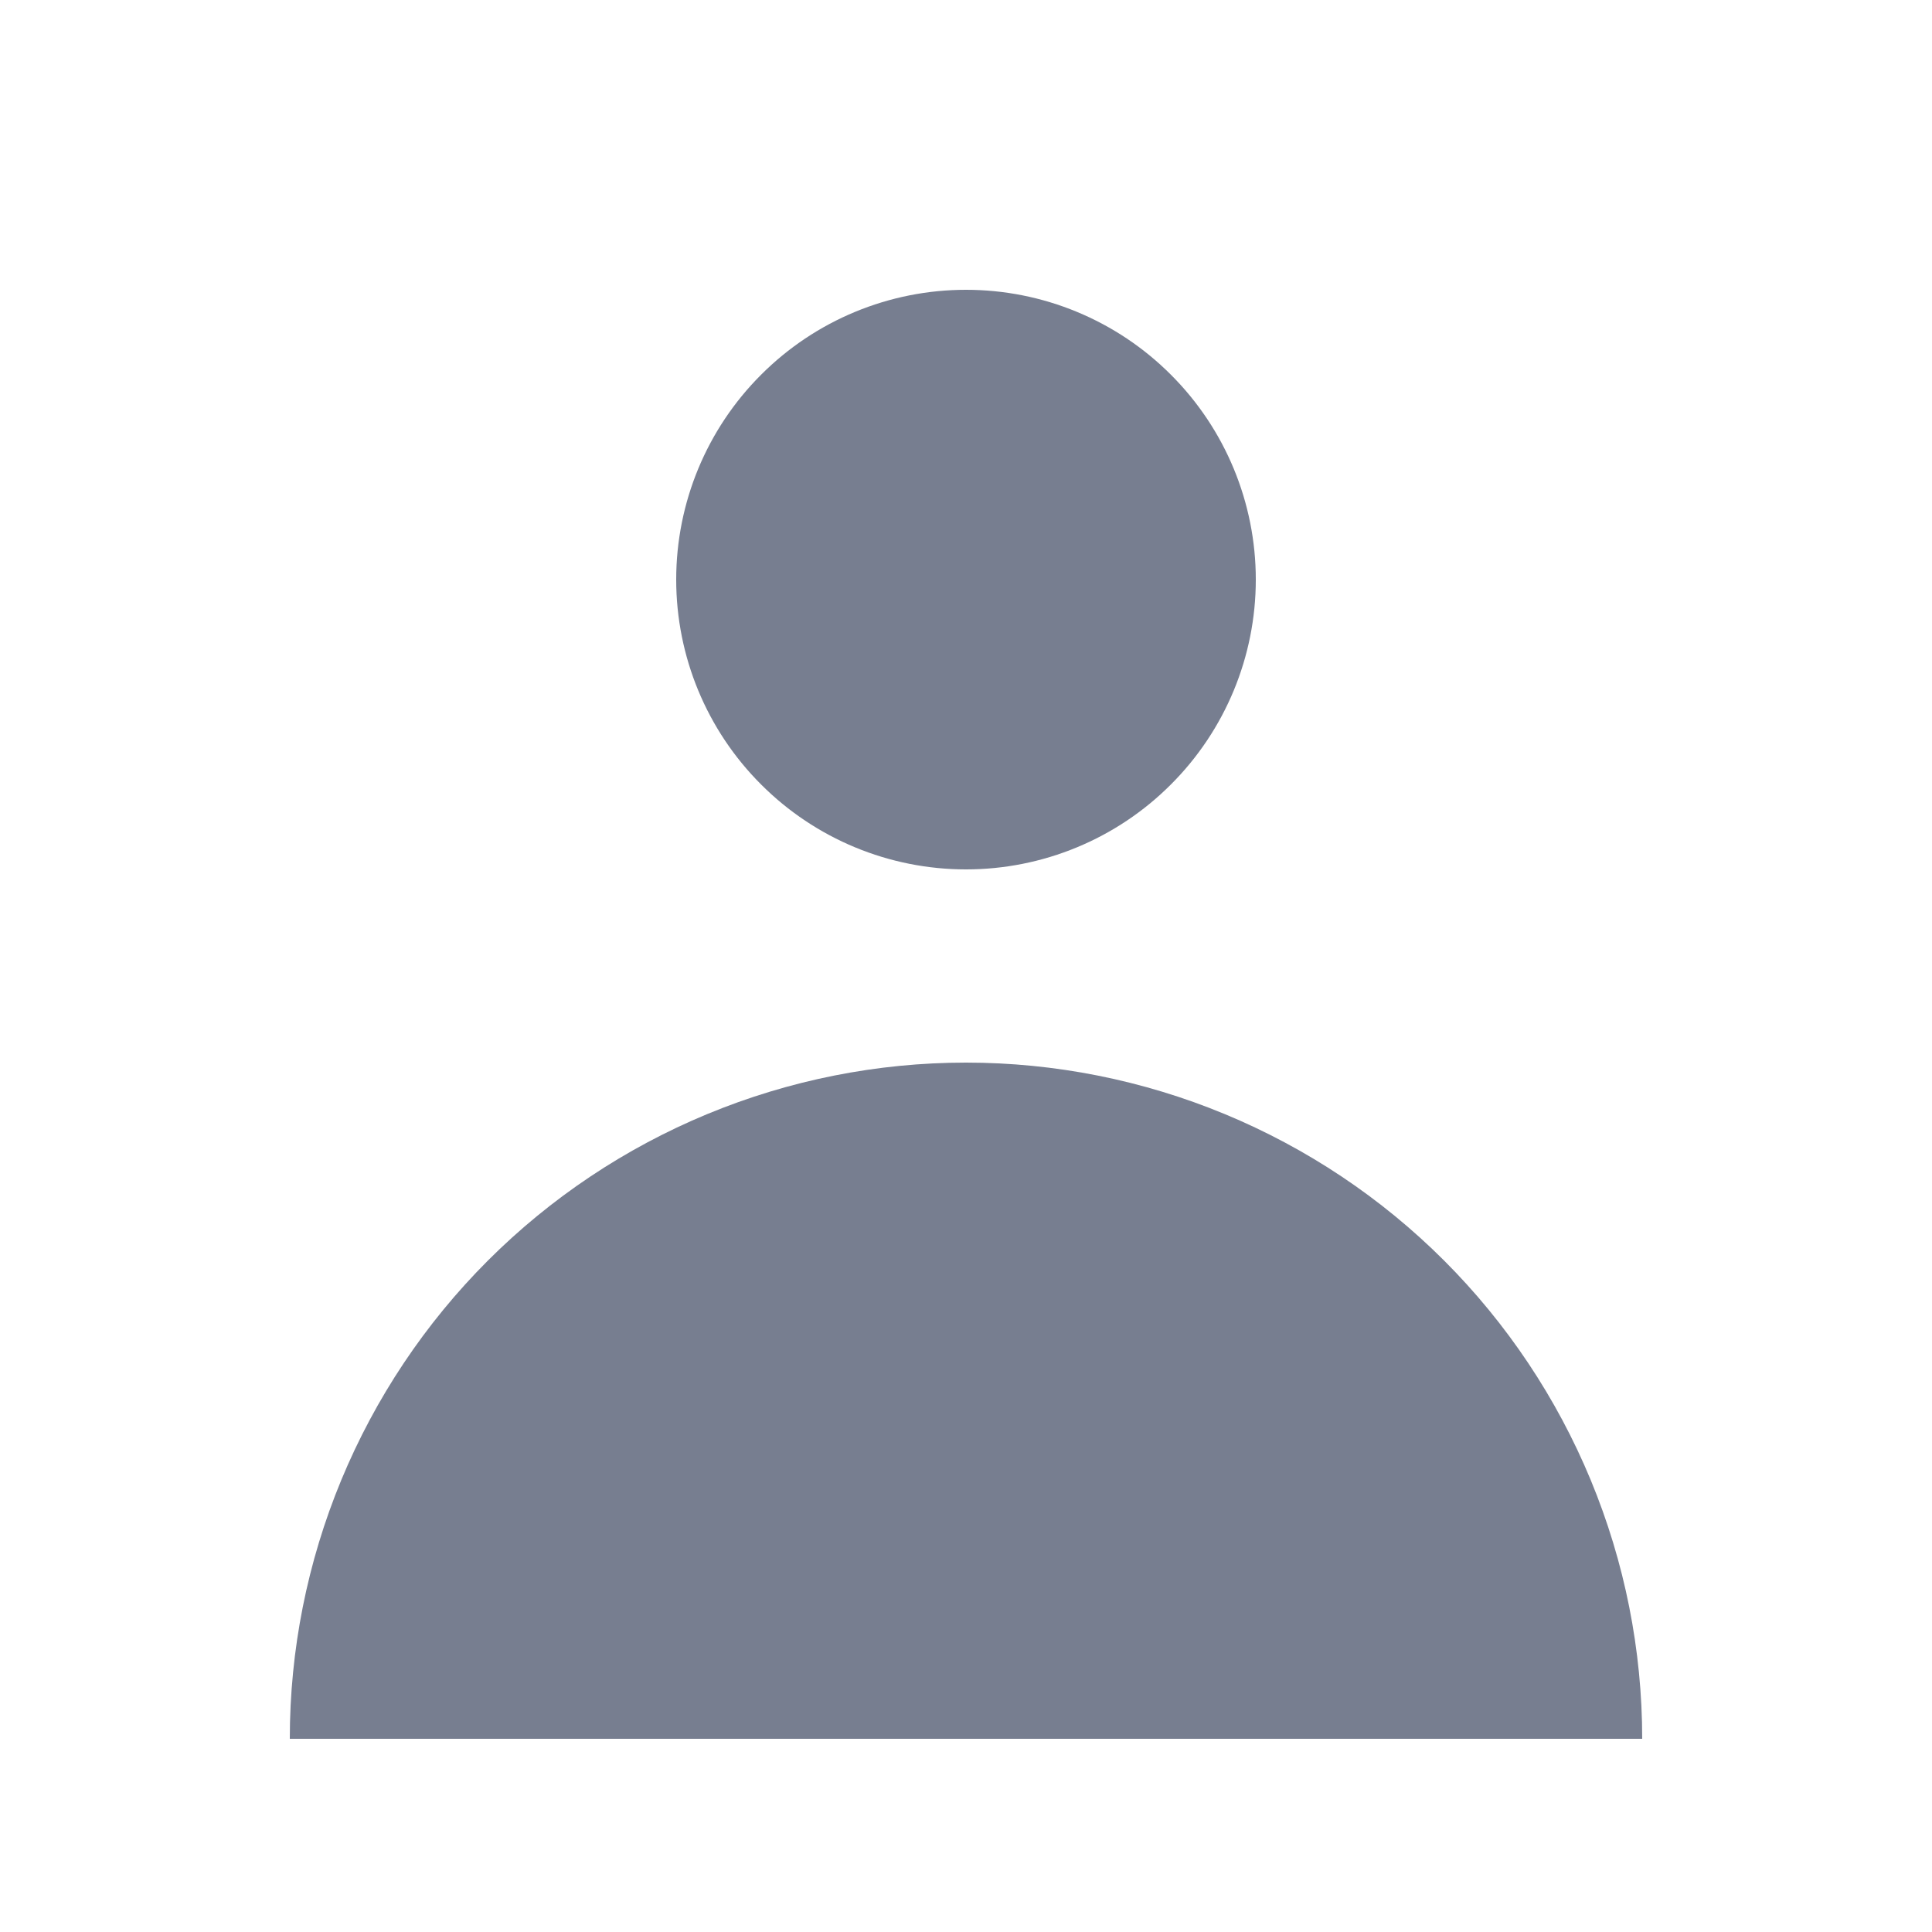
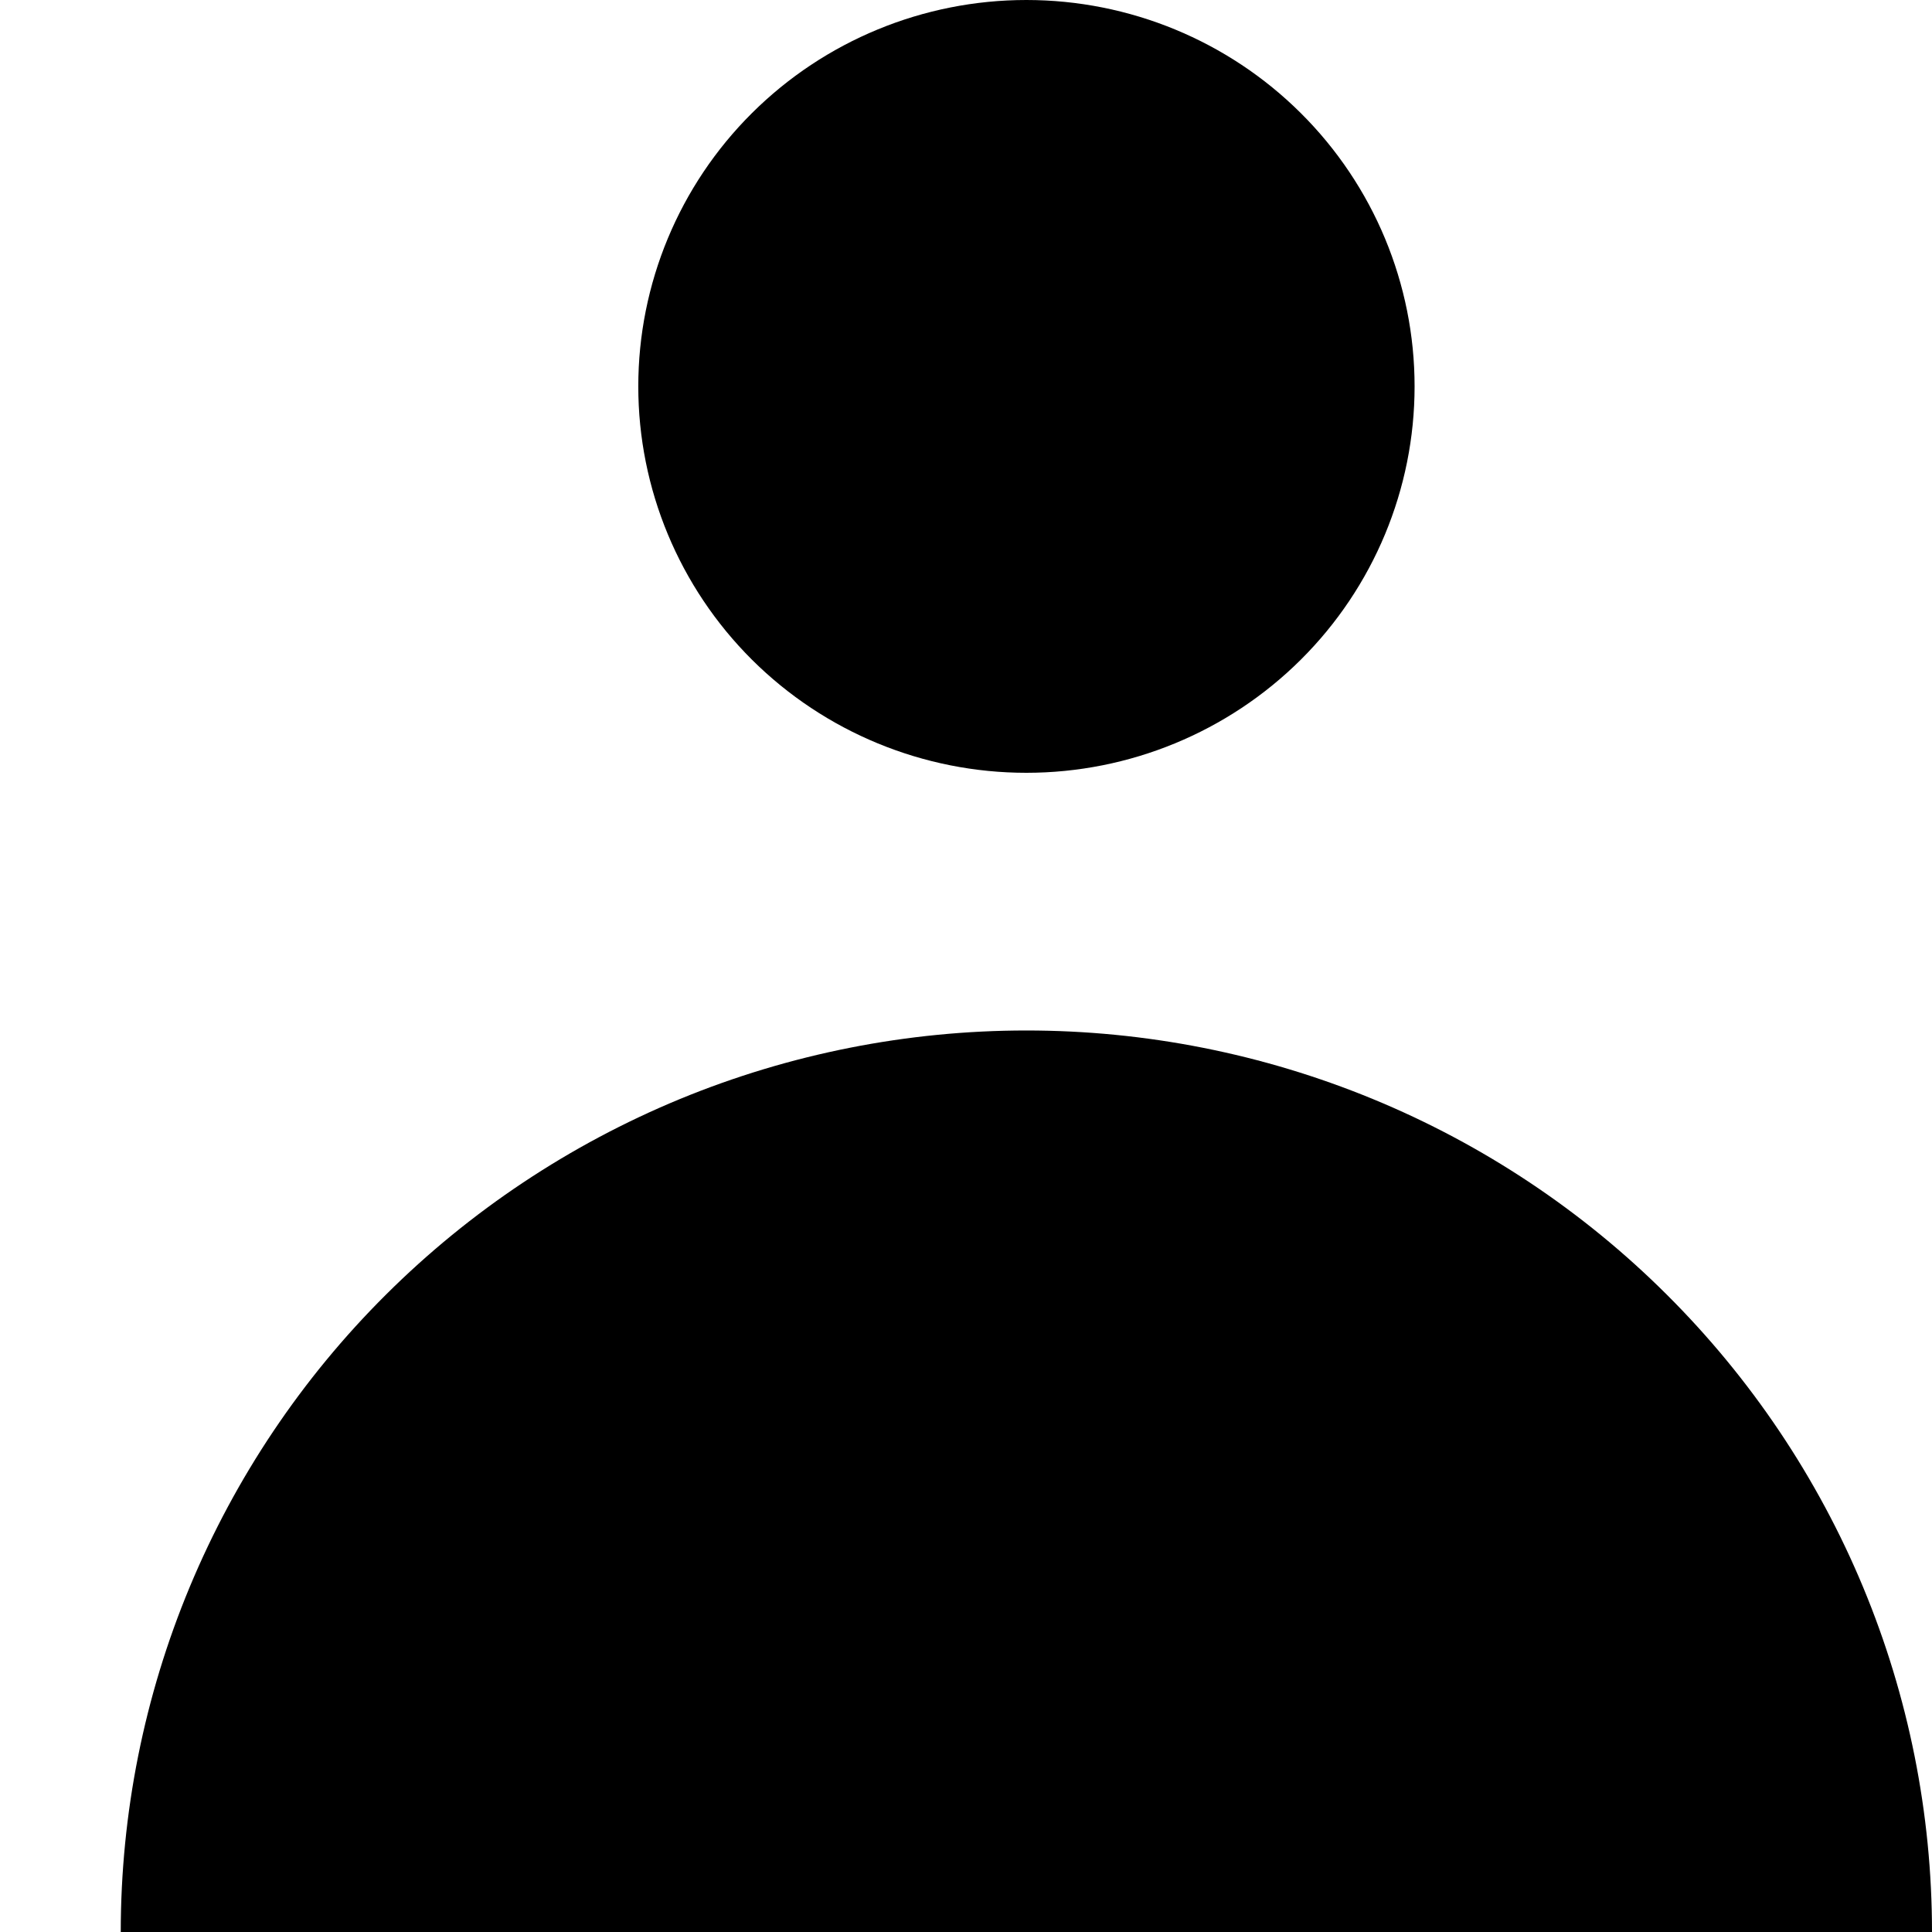
- <svg xmlns="http://www.w3.org/2000/svg" width="20" height="20" viewBox="0 0 20 20" fill="none">
-   <path fill-rule="evenodd" clip-rule="evenodd" d="M10 9C10.796 9 11.559 8.684 12.121 8.121C12.684 7.559 13 6.796 13 6C13 5.204 12.684 4.441 12.121 3.879C11.559 3.316 10.796 3 10 3C9.204 3 8.441 3.316 7.879 3.879C7.316 4.441 7 5.204 7 6C7 6.796 7.316 7.559 7.879 8.121C8.441 8.684 9.204 9 10 9ZM3 18C3 17.081 3.181 16.171 3.533 15.321C3.885 14.472 4.4 13.7 5.05 13.05C5.7 12.4 6.472 11.885 7.321 11.533C8.171 11.181 9.081 11 10 11C10.919 11 11.829 11.181 12.679 11.533C13.528 11.885 14.3 12.4 14.95 13.05C15.6 13.7 16.115 14.472 16.467 15.321C16.819 16.171 17 17.081 17 18H3Z" fill="#777E90" />
+ <svg xmlns="http://www.w3.org/2000/svg" fill="none" height="16" viewBox="0 0 16 16" width="16">
+   <path clip-rule="evenodd" d="m8.5 6.4c.852 0 1.67-.337 2.273-.937.603-.6.942-1.414.942-2.263s-.339-1.663-.942-2.263c-.603-.6-1.42-.937-2.273-.937s-1.67.337-2.273.937c-.603.6-.941 1.414-.941 2.263s.339 1.663.941 2.263c.603.6 1.42.937 2.273.937zm-7.5 9.6c0-.981.194-1.952.571-2.857s.929-1.729 1.626-2.422c.696-.693 1.523-1.243 2.433-1.619.91-.375 1.885-.568 2.87-.568s1.96.193 2.87.568c.91.375 1.737.925 2.433 1.619.696.693 1.249 1.516 1.626 2.422s.571 1.877.571 2.857z" fill="currentColor" fill-rule="evenodd" />
</svg>
